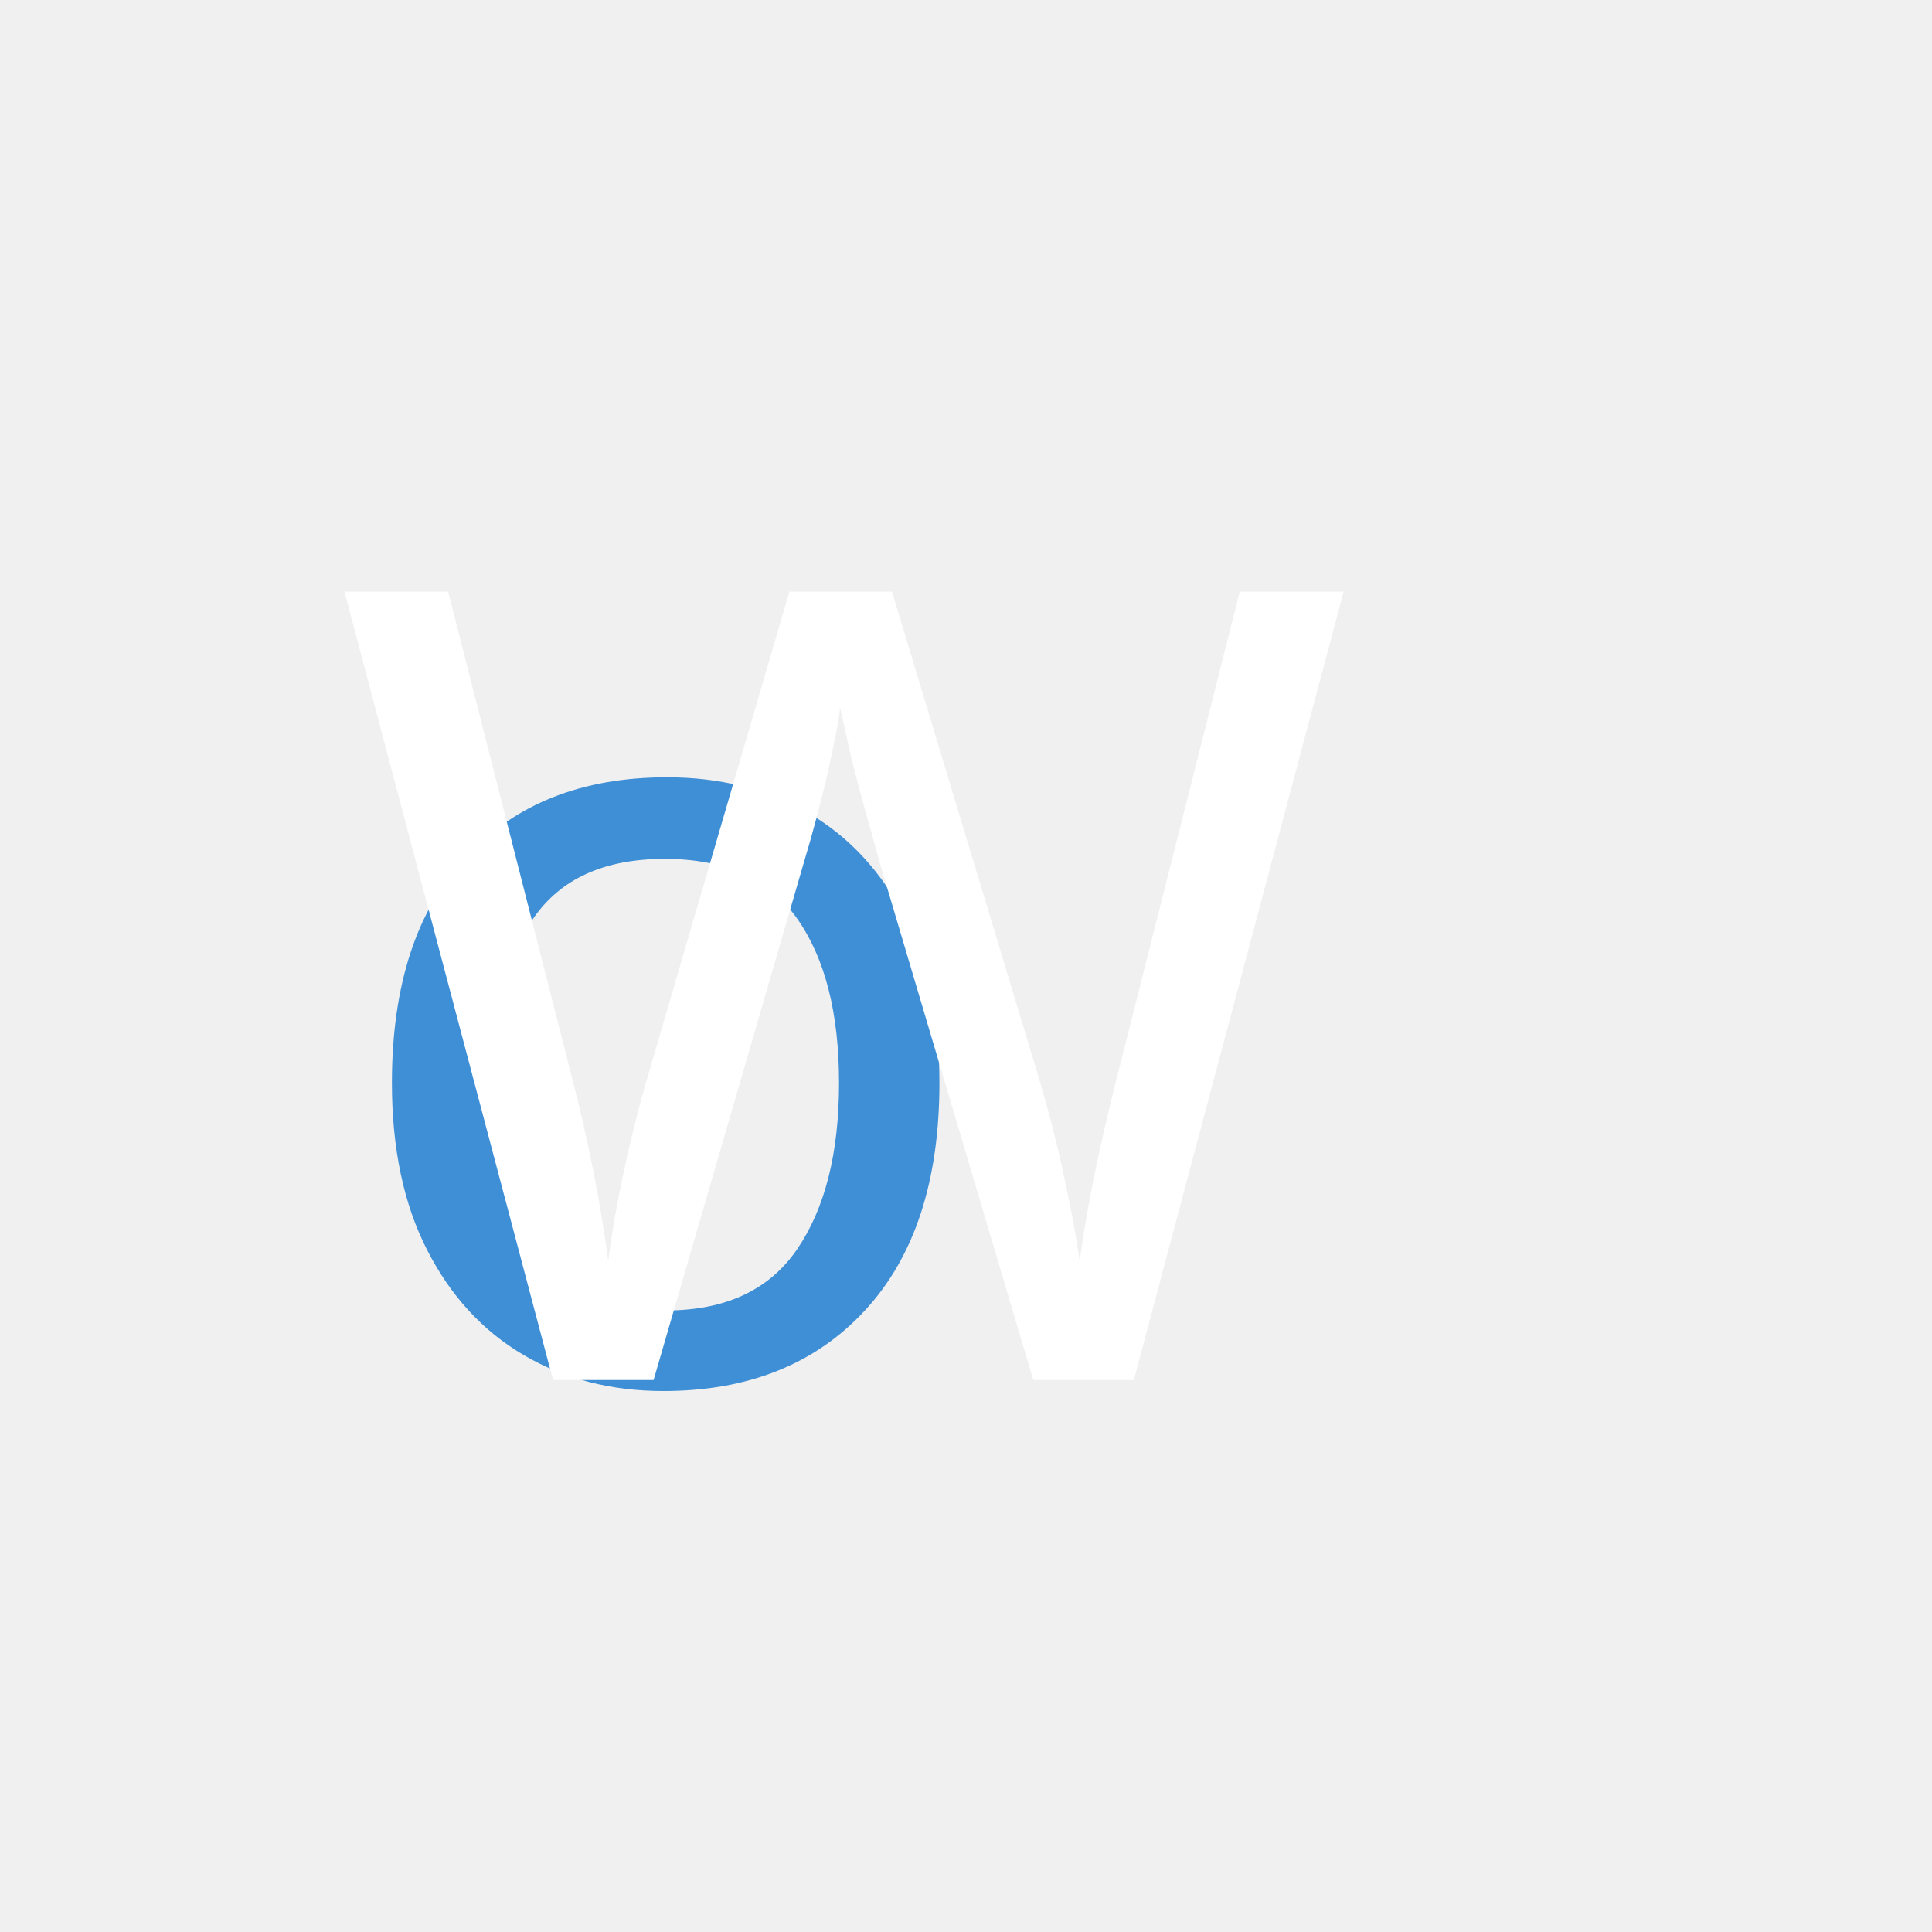
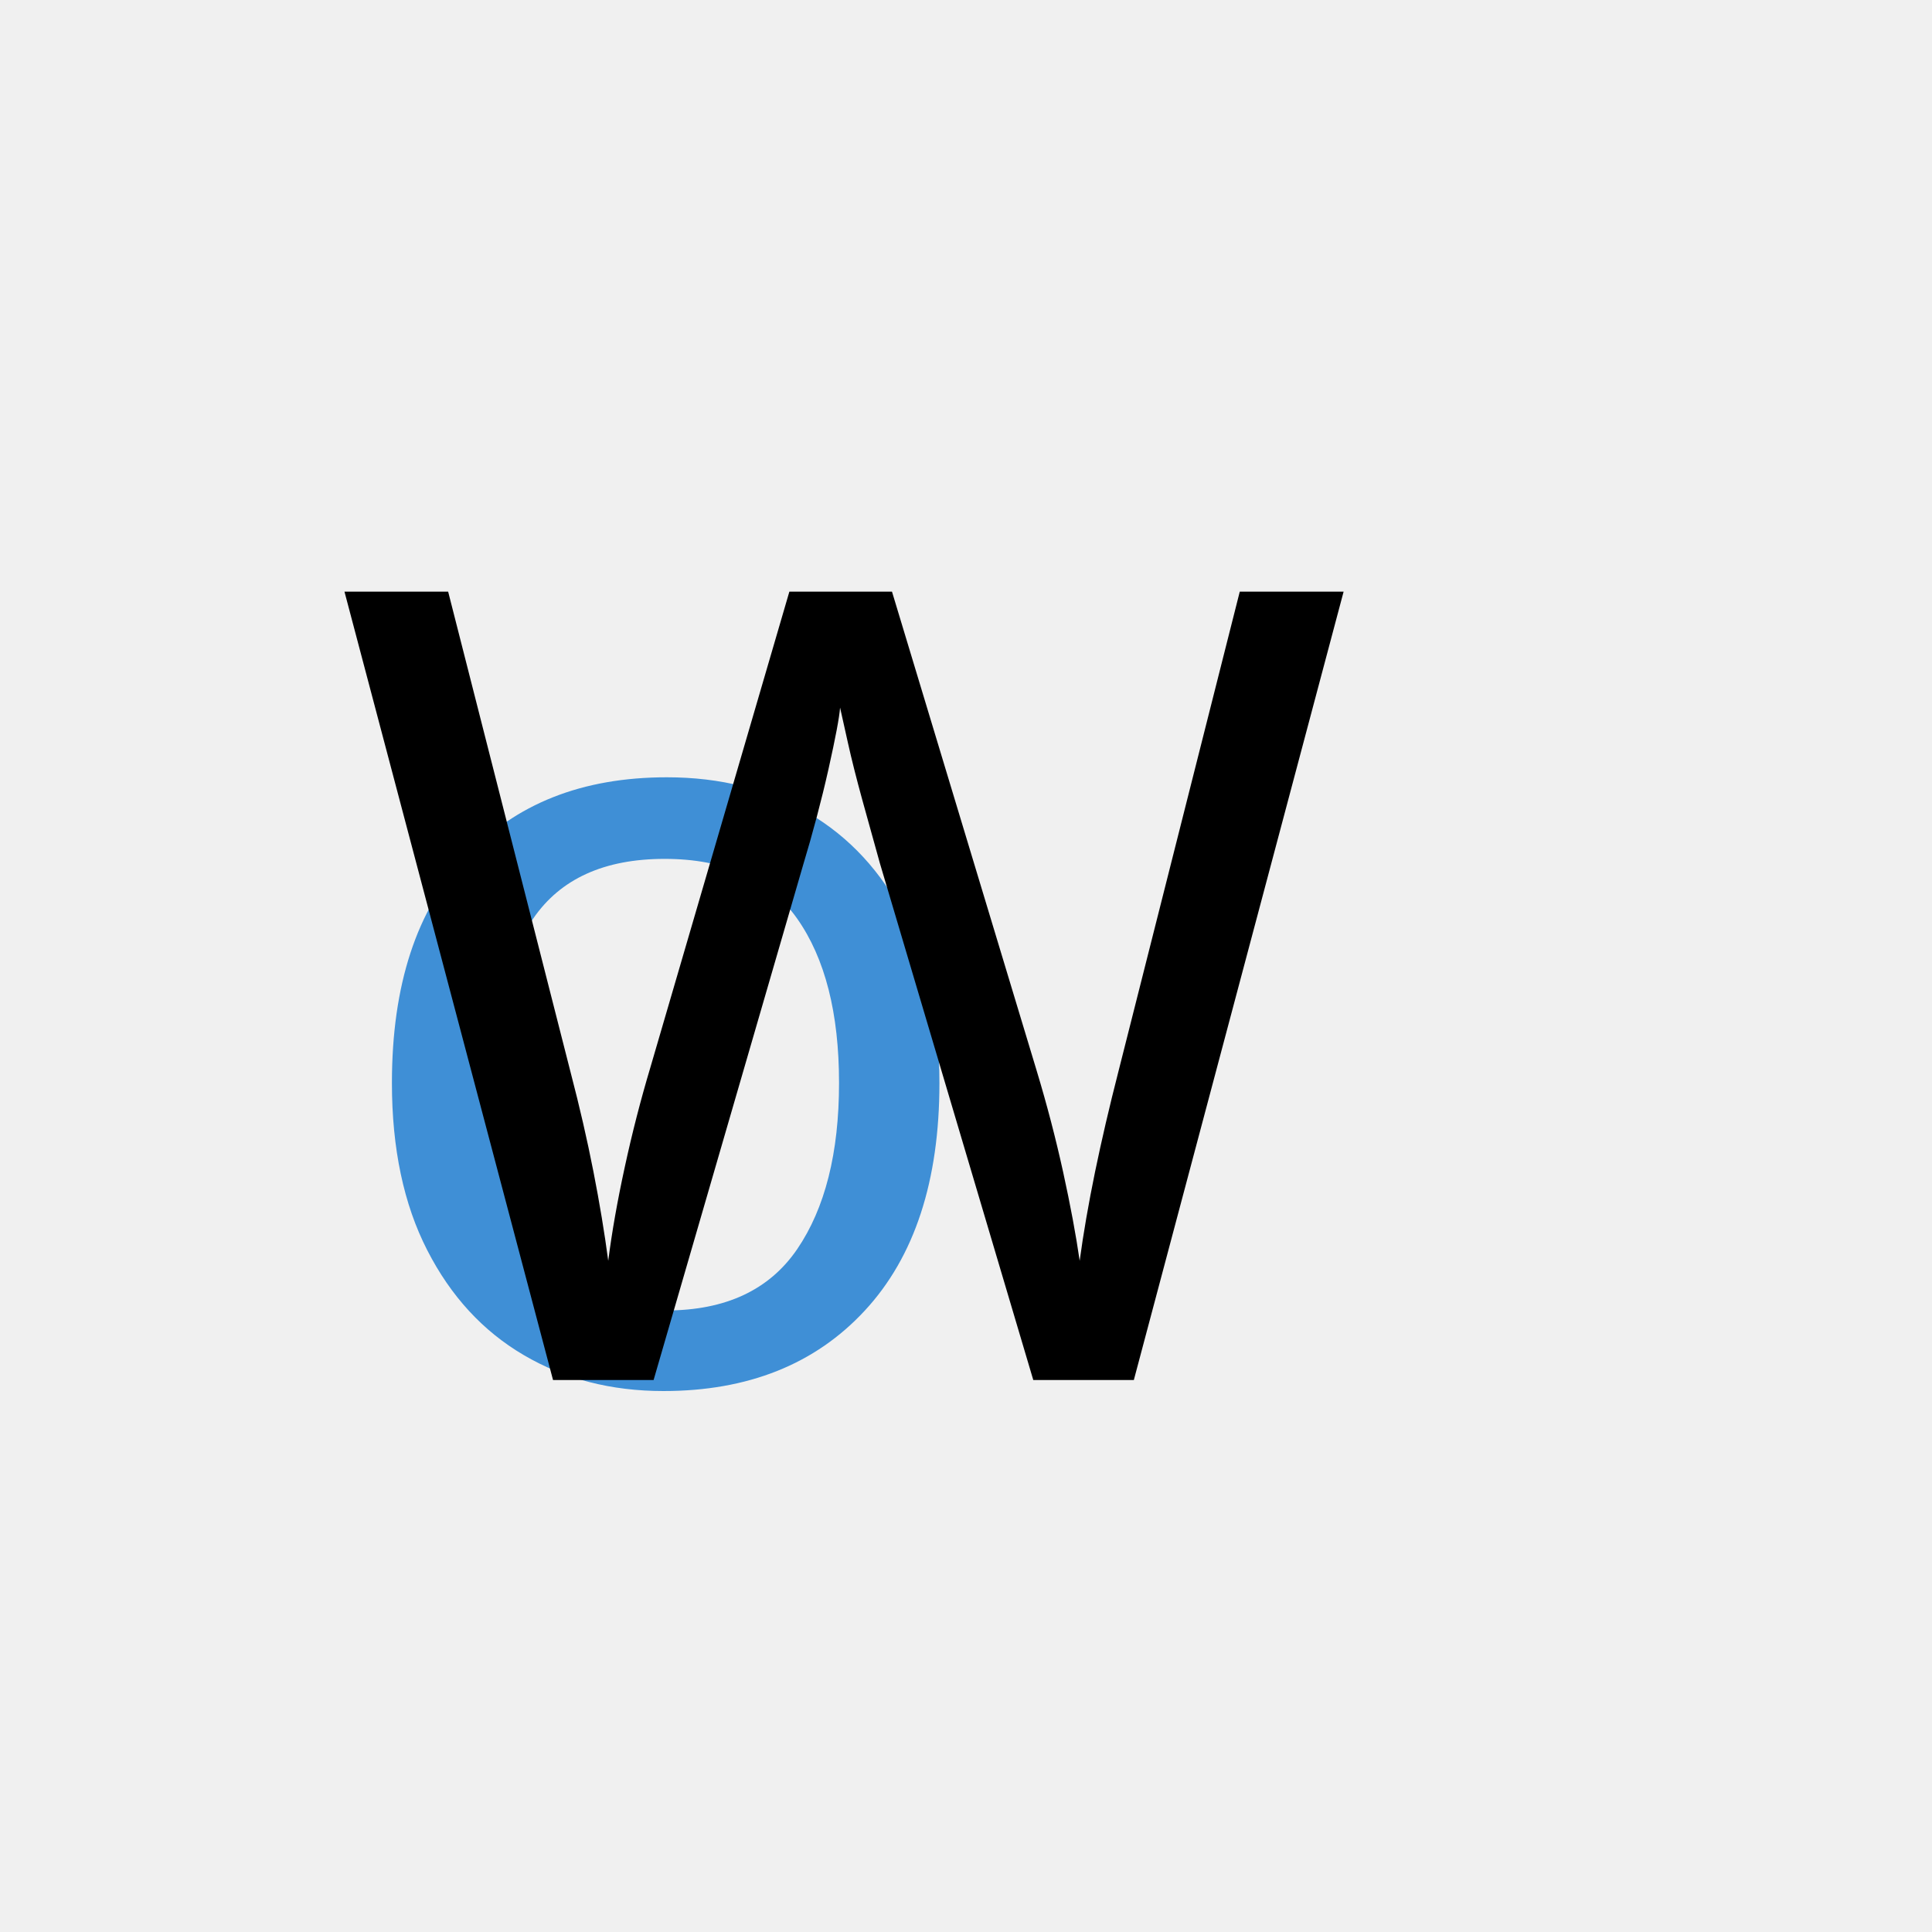
<svg xmlns="http://www.w3.org/2000/svg" viewBox="-30 -125 175 175">
  <text x="0" y="0" font-family="EssentiarumTCG" font-size="100" fill="#3F8FD6">o</text>
-   <text x="0" y="0" font-family="EssentiarumTCG" font-size="100" fill="#ffffff">W</text>
+   <text x="0" y="0" font-family="EssentiarumTCG" font-size="100" fill="#000">W</text>
</svg>
